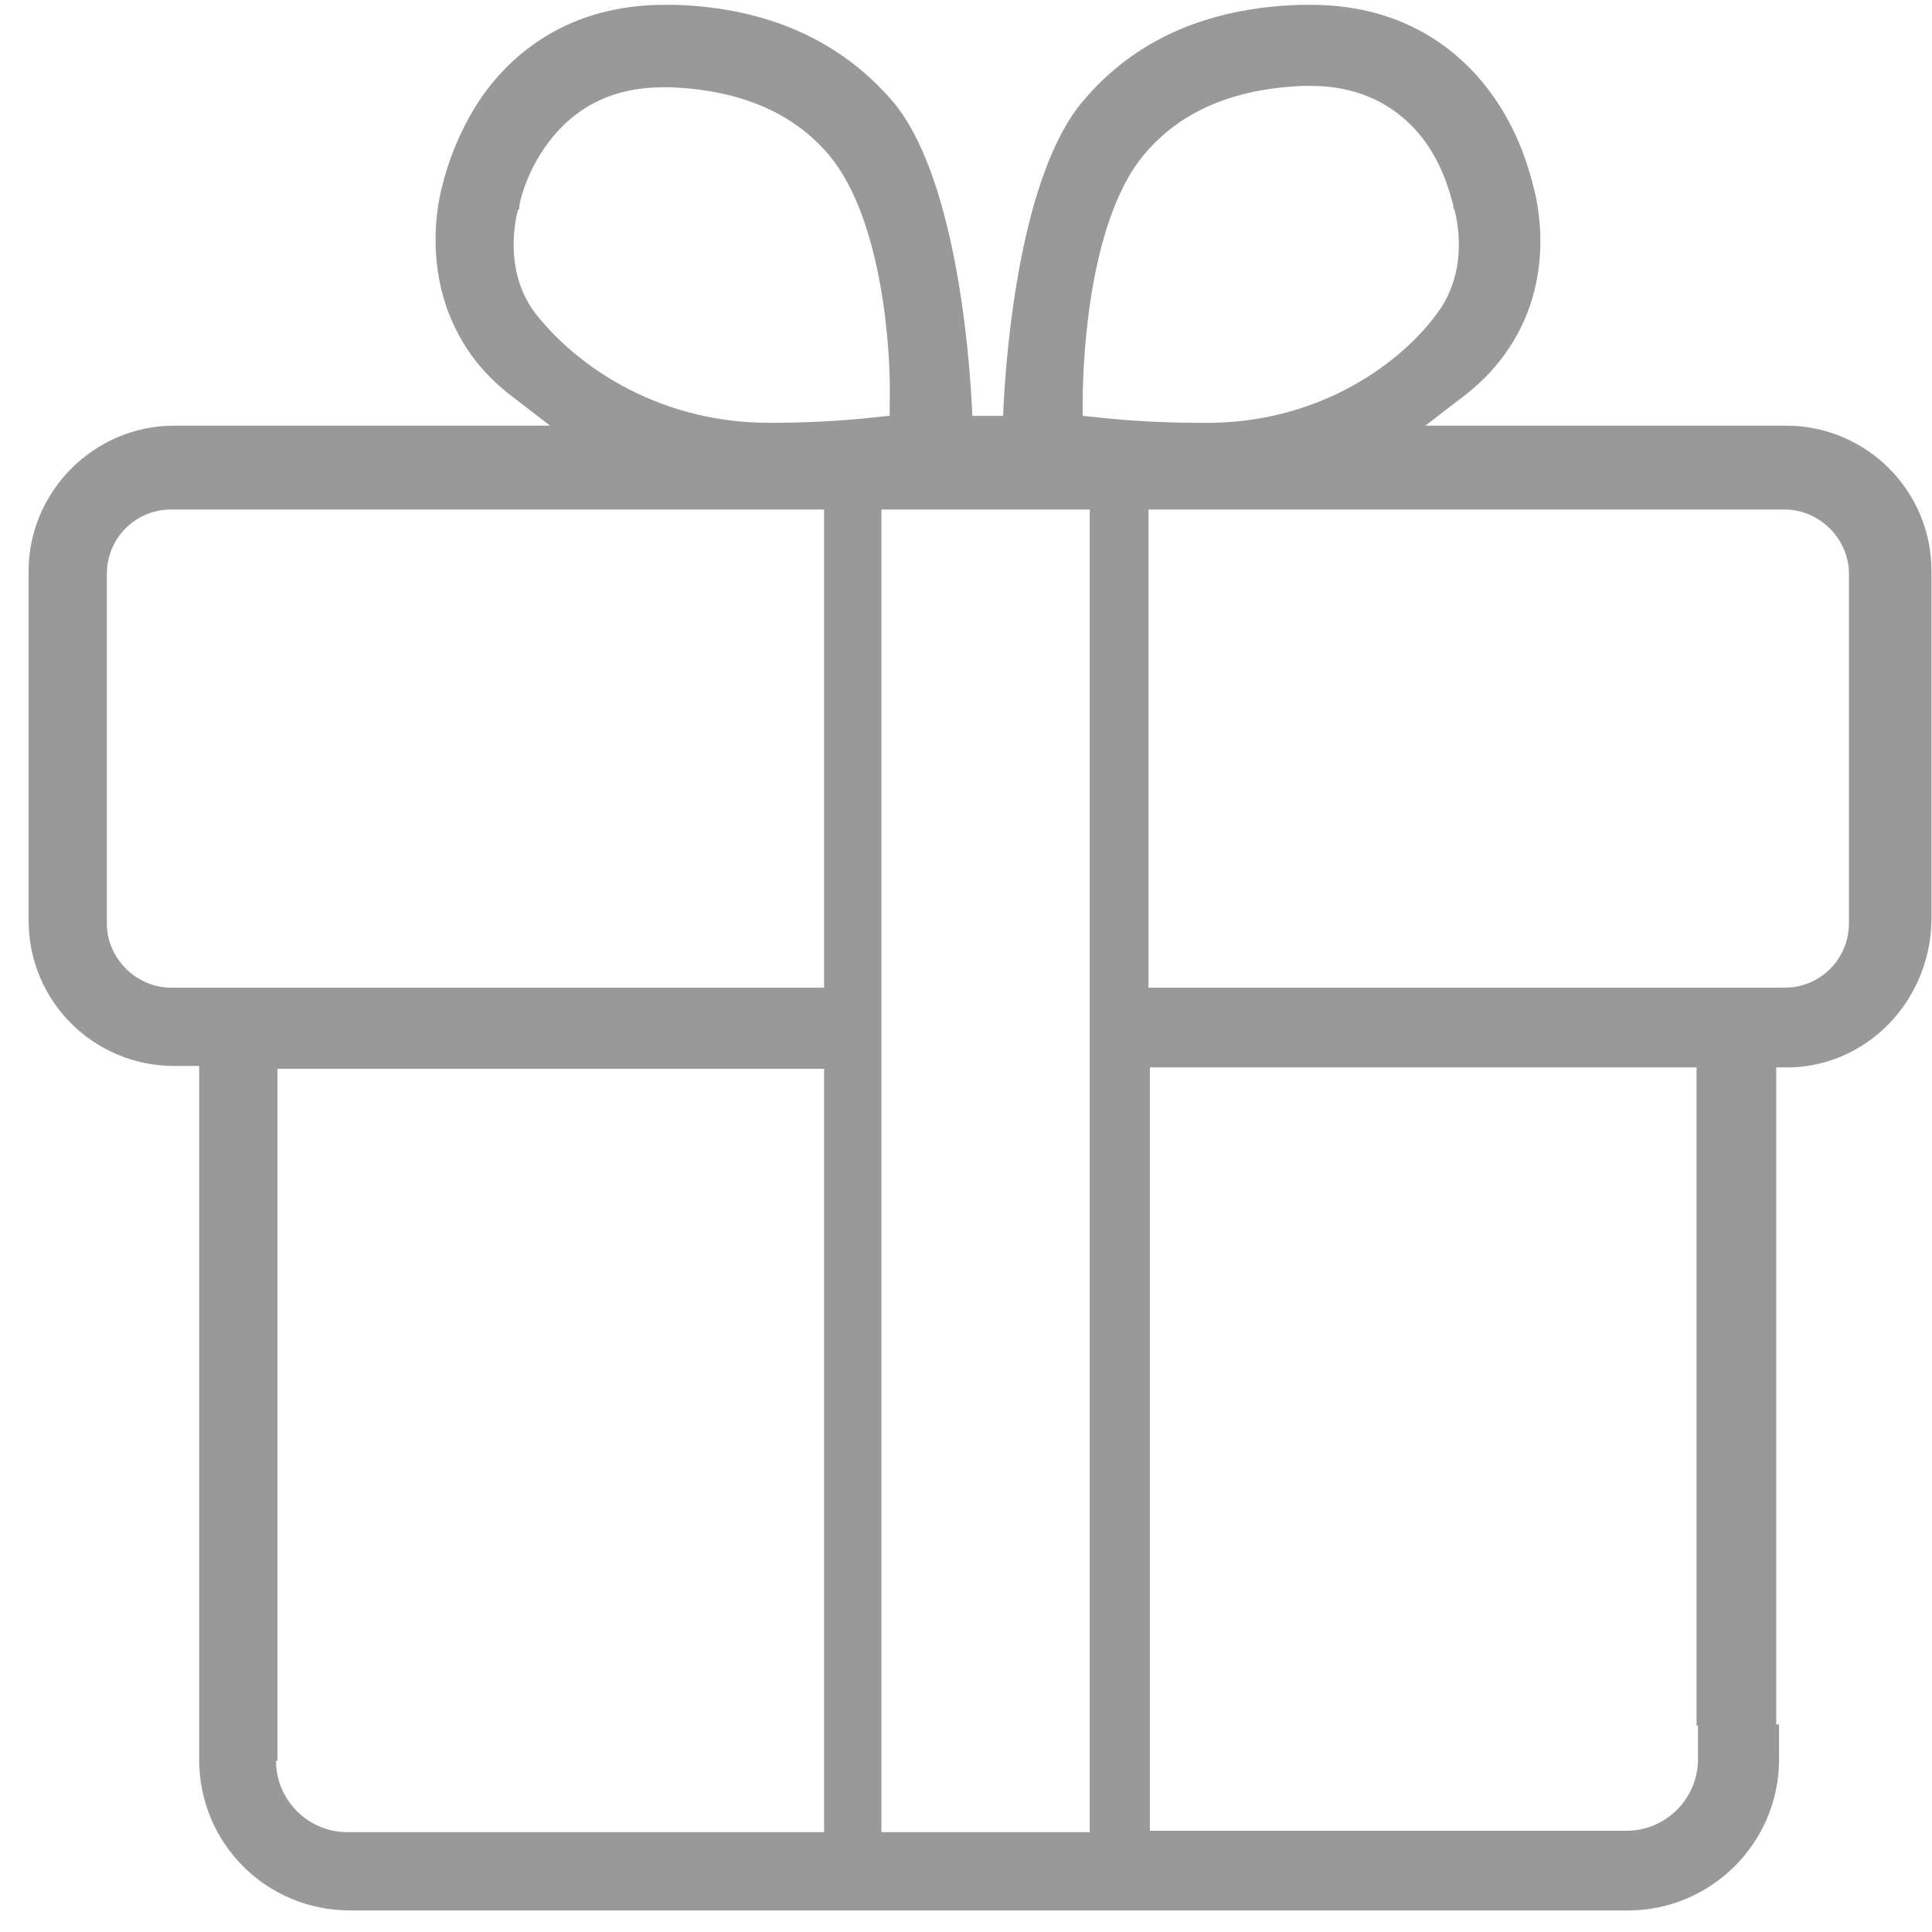
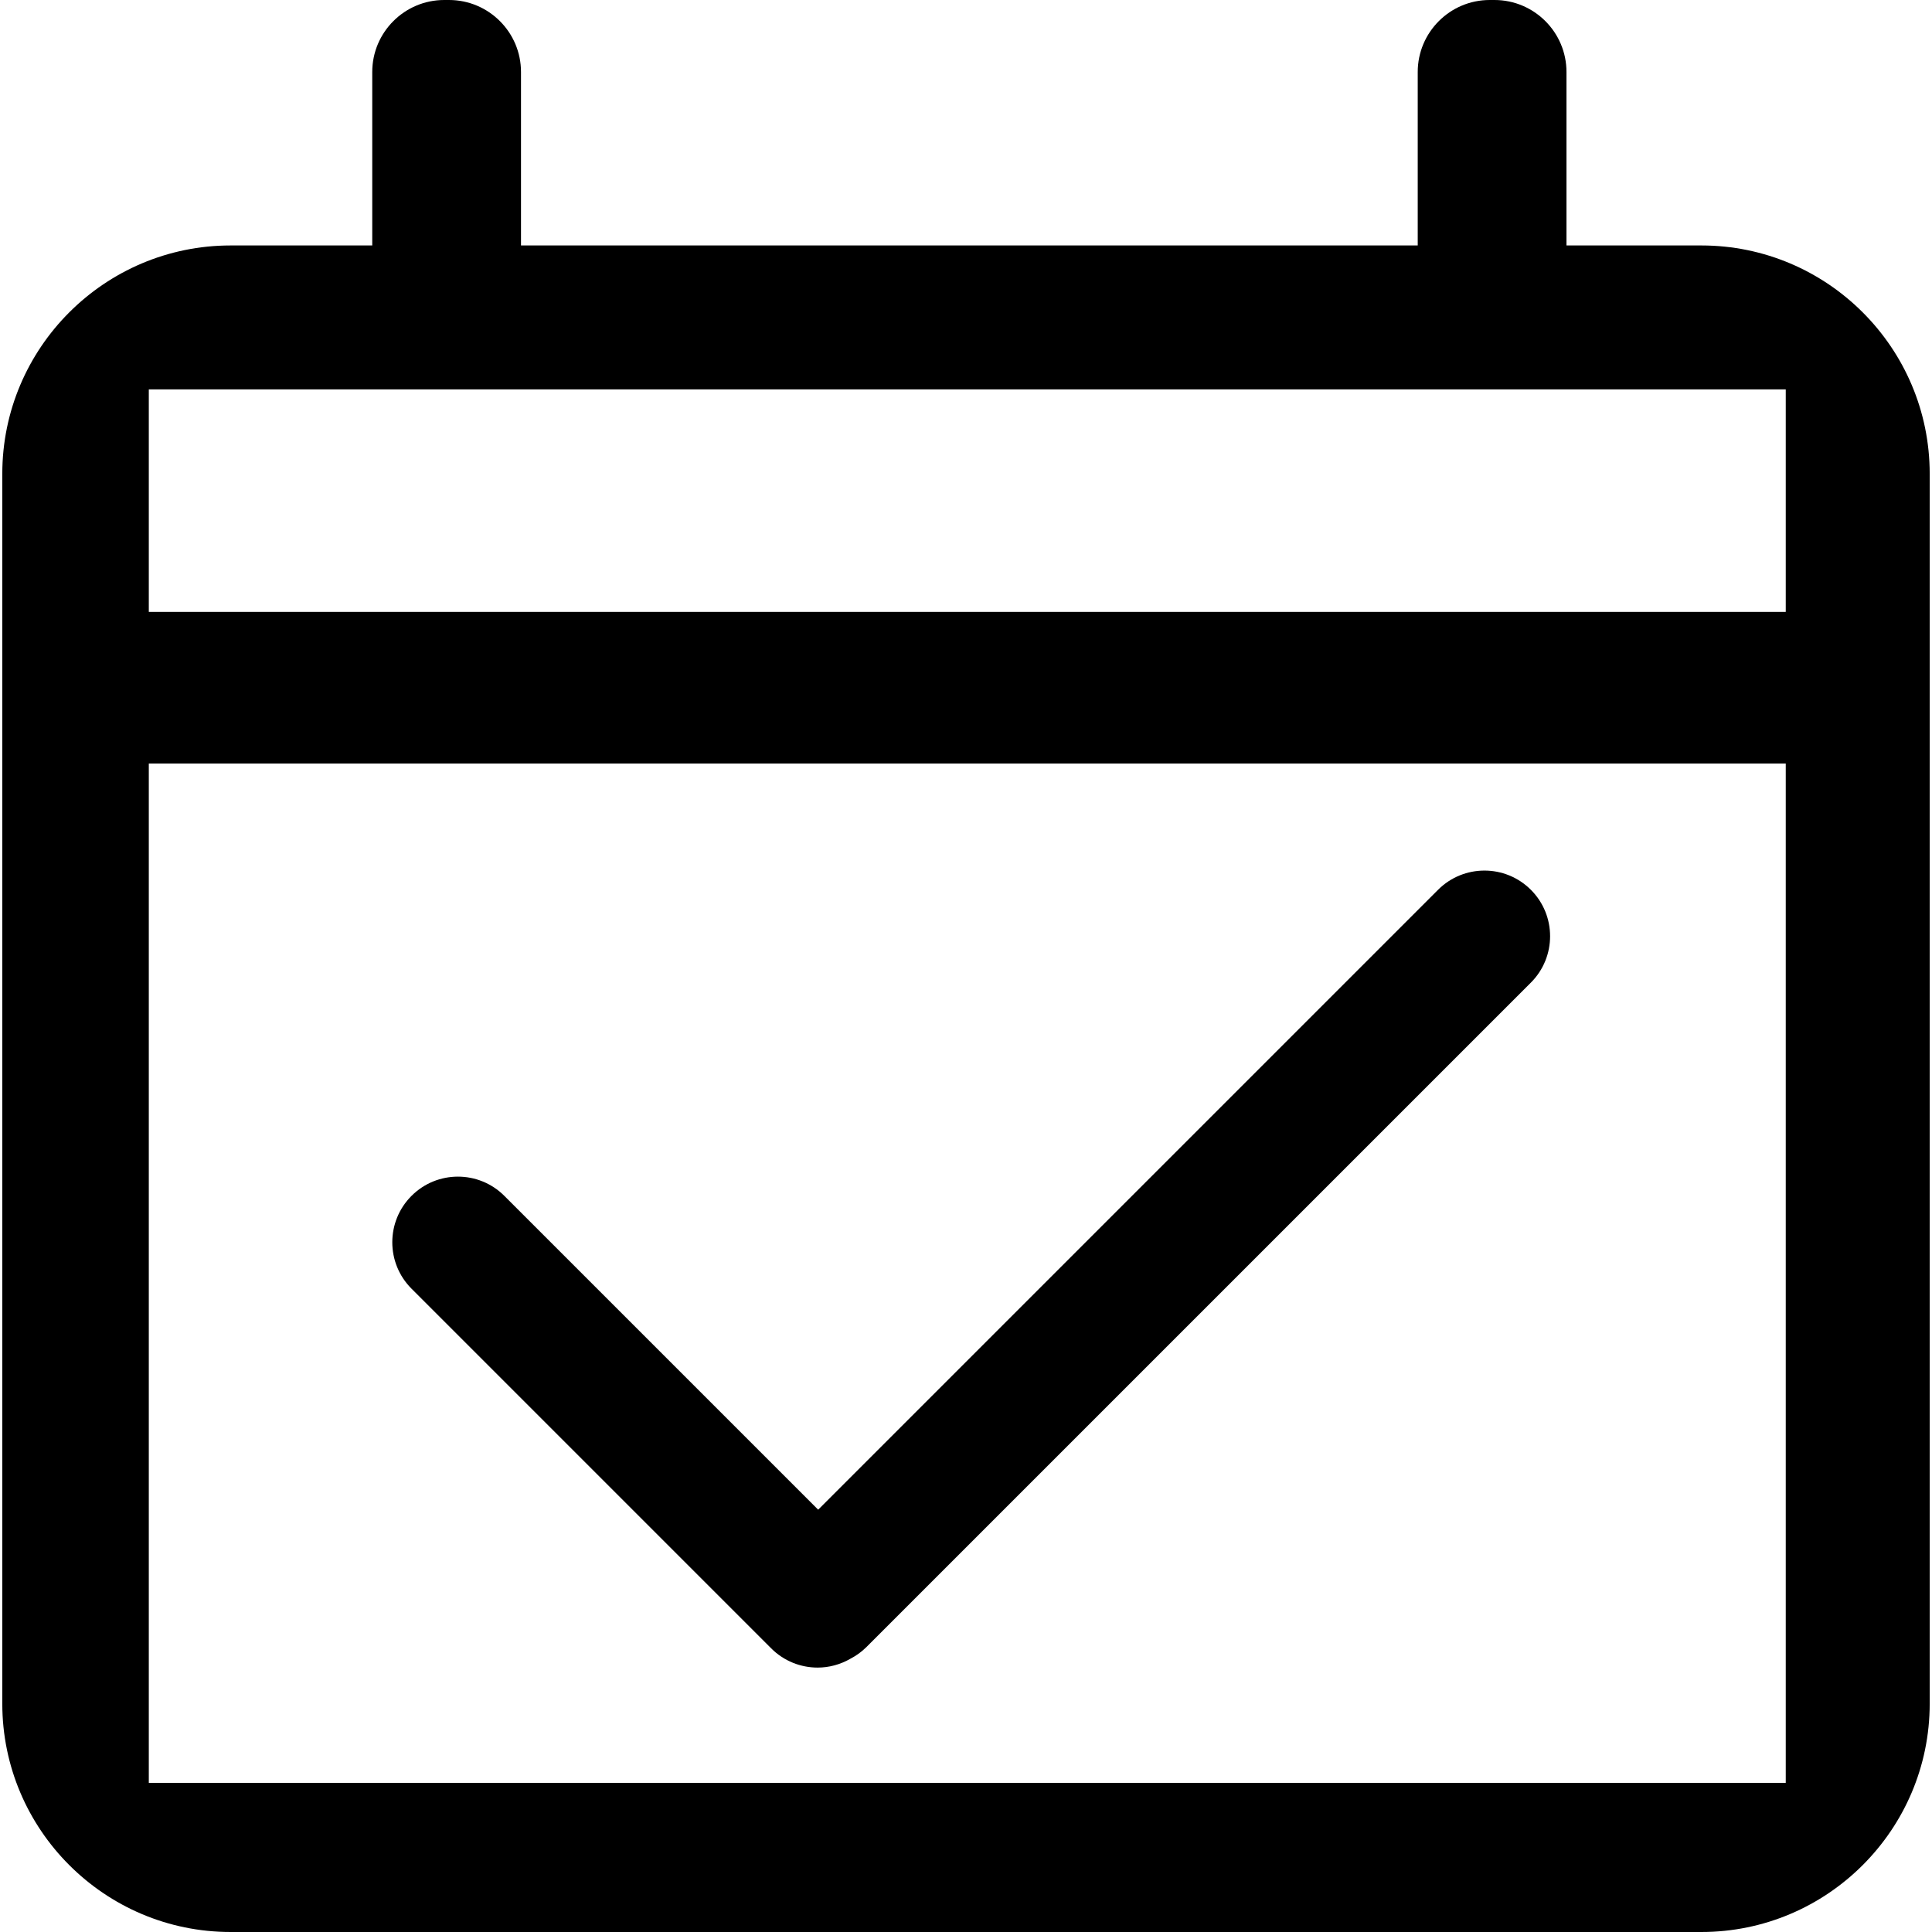
- <svg xmlns="http://www.w3.org/2000/svg" t="1494300767813" class="icon" style="" viewBox="0 0 1024 1024" version="1.1" p-id="4589" width="32" height="32">
+ <svg xmlns="http://www.w3.org/2000/svg" t="1493345442814" class="icon" style="" viewBox="0 0 1024 1024" version="1.1" p-id="4322" width="32" height="32">
  <defs>
    <style type="text/css" />
  </defs>
-   <path d="M949.584 565.726h-8.143v348.286h-37.046c-1.477 0-3.702 0-5.193 0.751v-349.033h-289.743v404.606h252.699c20.757 0 37.796-17.029 37.796-37.796v-18.529h42.985v18.529c0 44.475-36.31 80.038-80.038 80.038h-677.303c-44.475 0-80.038-35.561-80.038-80.038v-367.558h-13.34c-42.239 0-77.057-34.086-77.057-77.057v-185.257c0-42.239 34.835-77.057 77.057-77.057h199.341l-19.268-14.825c-8.891-6.676-16.3-14.073-22.228-22.228-28.901-40.019-17.029-85.219-15.558-90.407 1.477-5.93 6.676-25.938 20.757-46.683 15.558-22.228 45.204-48.915 97.074-48.915h5.193c49.641 1.477 88.18 19.268 115.597 51.133 32.614 38.54 40.755 130.422 42.239 166.732h16.3c1.477-37.046 9.619-128.199 42.239-166.732 27.411-32.614 65.956-49.641 115.597-51.133h5.193c51.871 0 81.516 26.682 97.074 48.915 14.073 20.004 19.268 40.755 20.757 46.683 1.477 5.193 14.073 50.387-15.558 90.407-5.93 8.143-13.34 15.558-22.228 22.228l-19.268 14.825h191.188c42.239 0 77.057 34.086 77.057 77.057v185.257c-0.751 42.239-33.338 76.332-74.107 77.811zM146.297 933.286c0 20.757 17.029 37.796 37.796 37.796h252.699v-404.606h-289.743v366.814zM90.714 270.058c-19.268 0-34.086 15.558-34.086 34.086v185.257c0 18.529 15.558 34.086 34.086 34.086h346.068v-253.435h-346.068zM439.737 82.564c-19.268-22.971-47.433-34.835-84.482-36.31h-3.702c-26.682 0-47.433 10.375-62.256 31.125-11.108 15.558-14.073 31.125-14.073 31.862v1.477l-0.751 0.751c-0.751 2.965-8.143 31.125 8.891 54.090 19.268 25.2 62.256 58.543 124.483 58.543 17.029 0 36.31-0.751 56.319-2.965l7.402-0.751v-7.402c0.751-26.682-3.702-96.335-31.862-130.422zM467.164 270.058v701.031h110.417v-701.031h-110.417zM762.107 165.556c17.787-24.444 8.891-53.357 8.891-54.090l-0.751-1.477v-1.477c-0.751-1.477-3.702-17.787-14.825-33.338-14.073-19.268-34.835-29.651-60.77-29.651h-3.702c-37.046 1.477-65.212 13.34-84.482 36.31-28.164 33.338-32.614 103.751-32.614 131.169v7.402l7.402 0.751c20.004 2.234 39.268 2.965 56.319 2.965 62.256 0.751 105.969-32.614 124.483-58.543zM979.974 304.142c0-18.529-15.558-34.086-34.086-34.086h-337.171v253.435h337.171c19.268 0 34.086-15.558 34.086-34.086v-185.257z" p-id="4590" fill="#999999" />
+   <path d="M901.784 130.097l-71.52 0 0-91.949c0-21.035-17.113-38.148-38.148-38.148l-2.548 0c-21.031 0-38.141 17.112-38.141 38.148l0 91.949-475.285 0 0-91.949c0-21.035-17.112-38.148-38.148-38.148l-2.548 0c-21.035 0-38.148 17.112-38.148 38.148l0 91.949-75.087 0c-66.715 0-120.991 54.276-120.991 120.991L1.218 902.999c0 66.72 54.276 121.001 120.991 121.001l779.573 0c66.72 0 121-54.281 121-121.001l0-651.909C1022.78 184.375 968.499 130.097 901.784 130.097zM946.488 944.987l-867.618 0L78.87 404.684l867.618 0L946.488 944.987zM946.488 324.319l-867.618 0 0-117.928 867.618 0L946.488 324.319z" p-id="4323" />
+   <path d="M408.75 873.667c6.794 6.794 15.696 10.189 24.598 10.189 6.029 0 12.042-1.596 17.415-4.711 3.087-1.603 5.986-3.691 8.576-6.281L811.395 520.81c13.585-13.586 13.585-35.613 0-49.198-13.586-13.585-35.613-13.585-49.199 0L433.644 800.166 267.31 633.83c-13.586-13.585-35.611-13.585-49.198 0-13.585 13.586-13.585 35.611 0 49.198L408.75 873.667z" p-id="4324" />
</svg>
